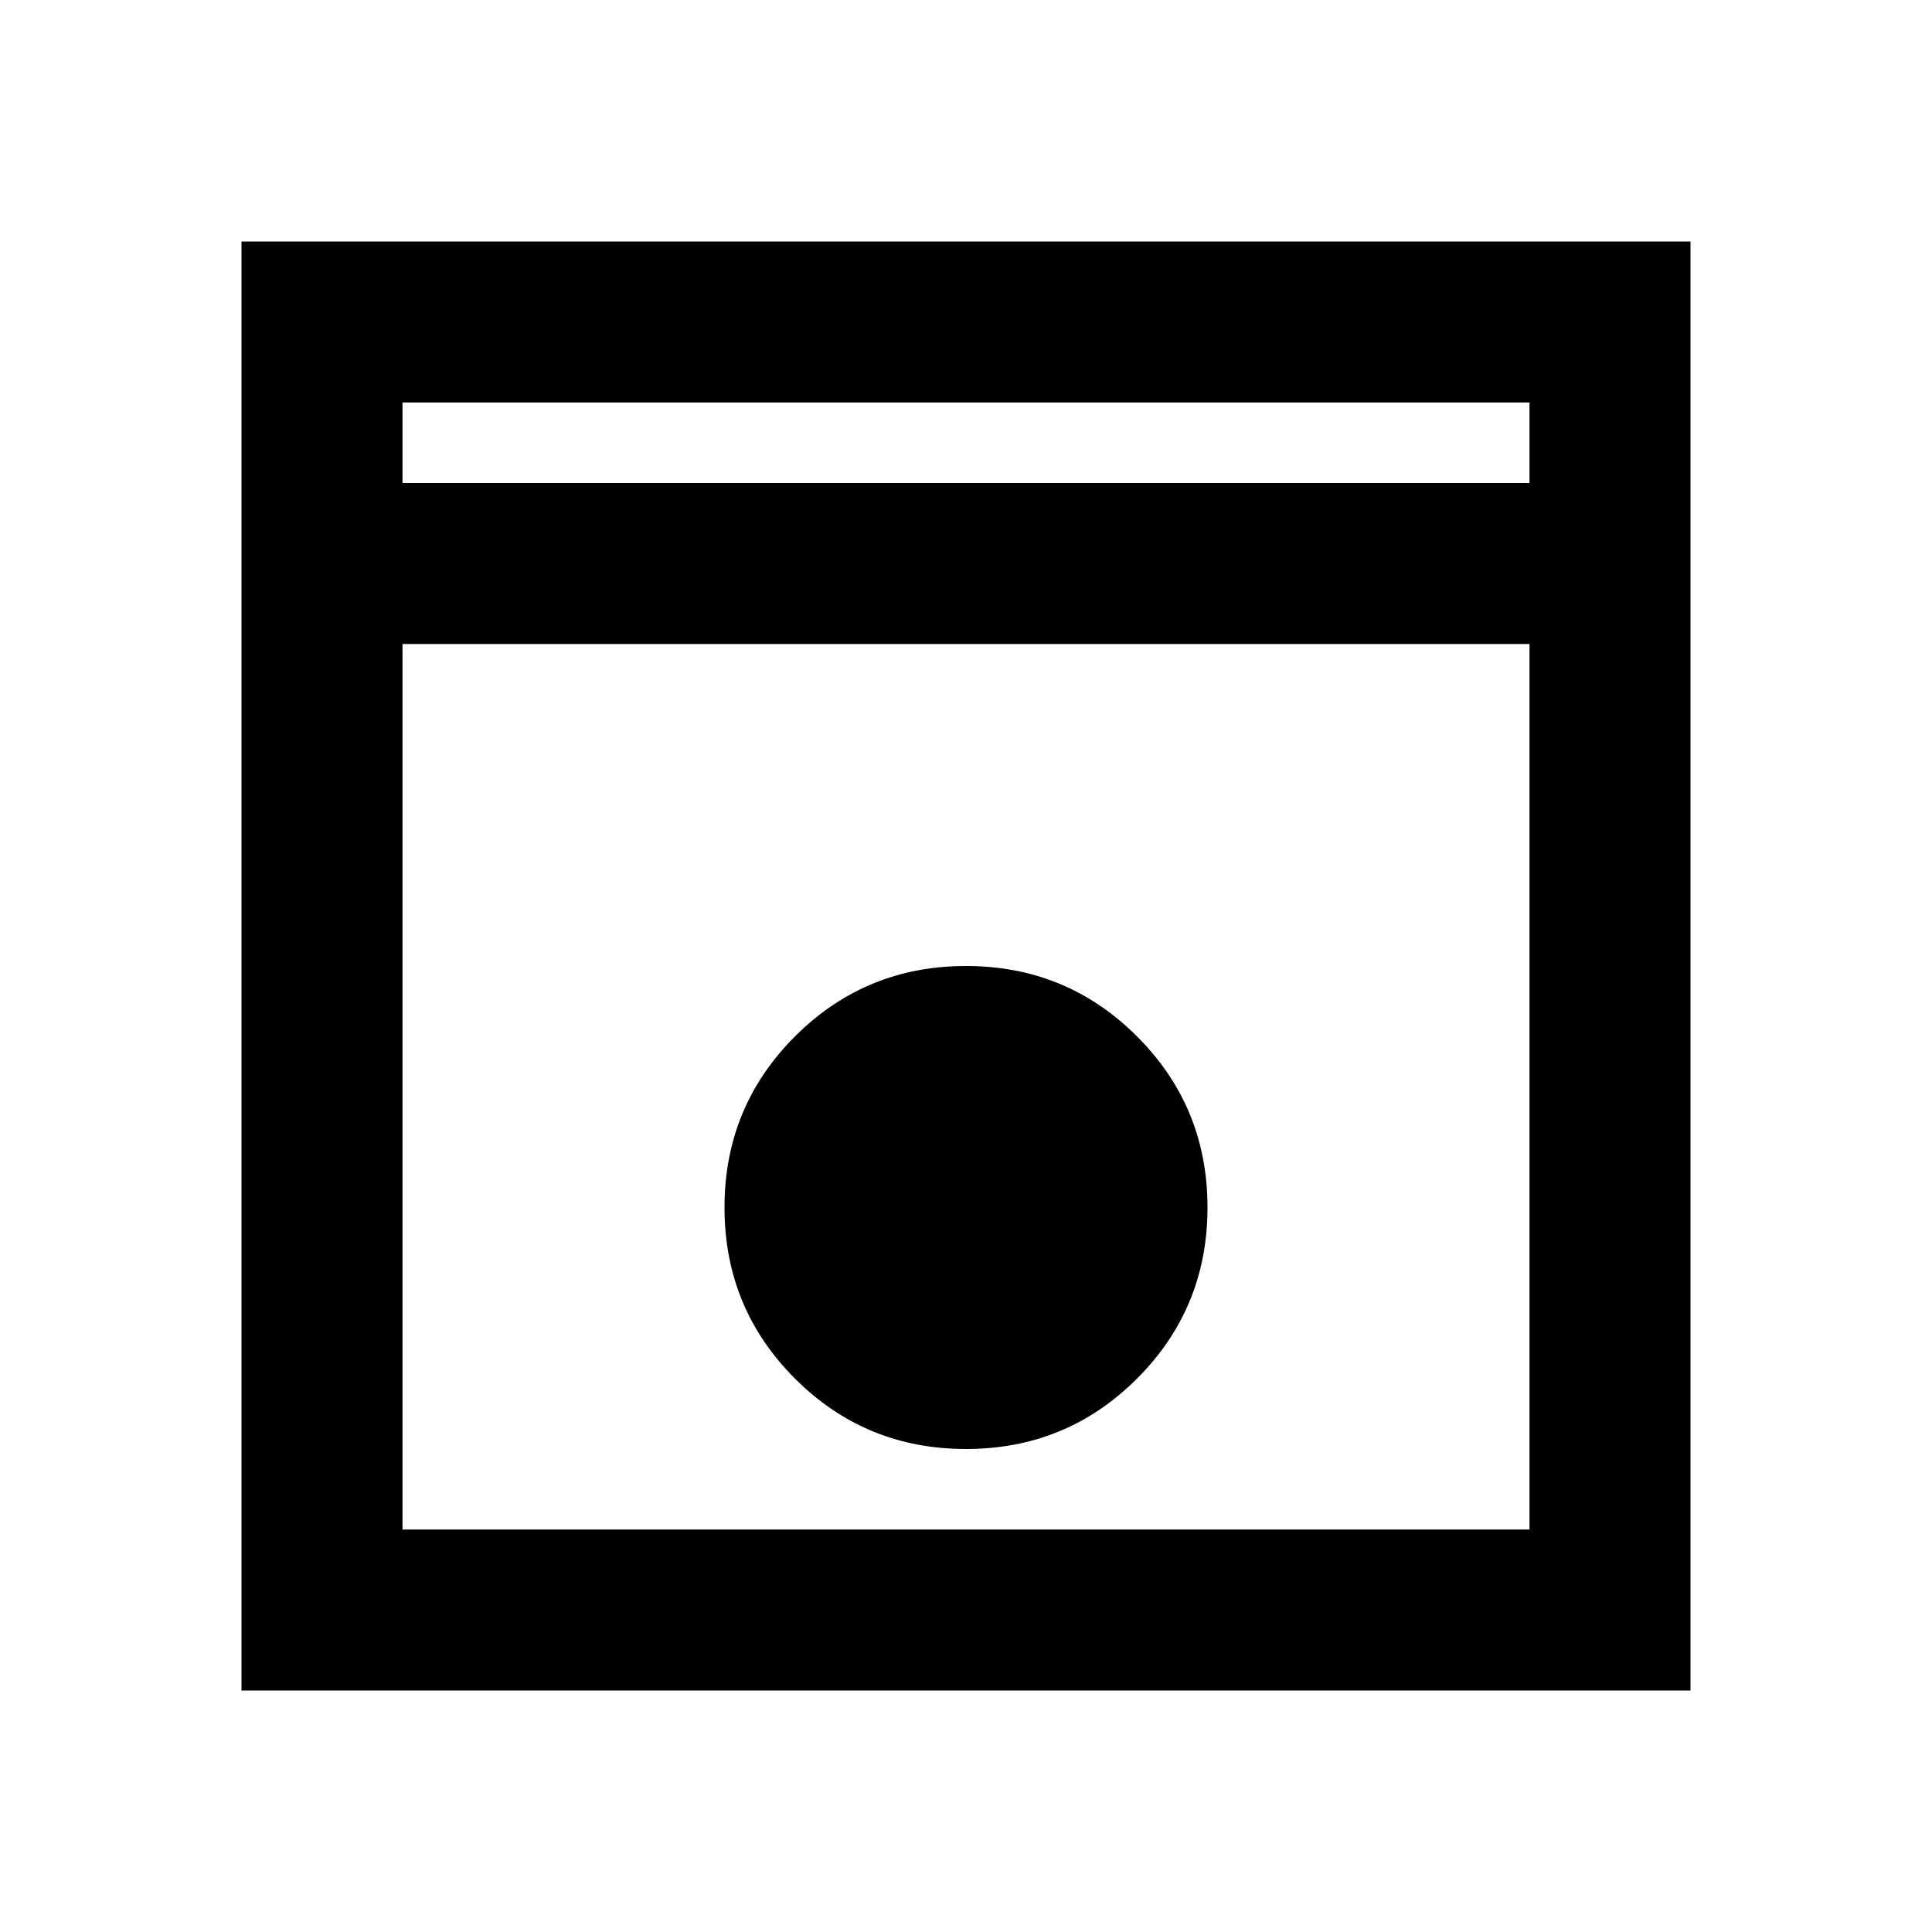
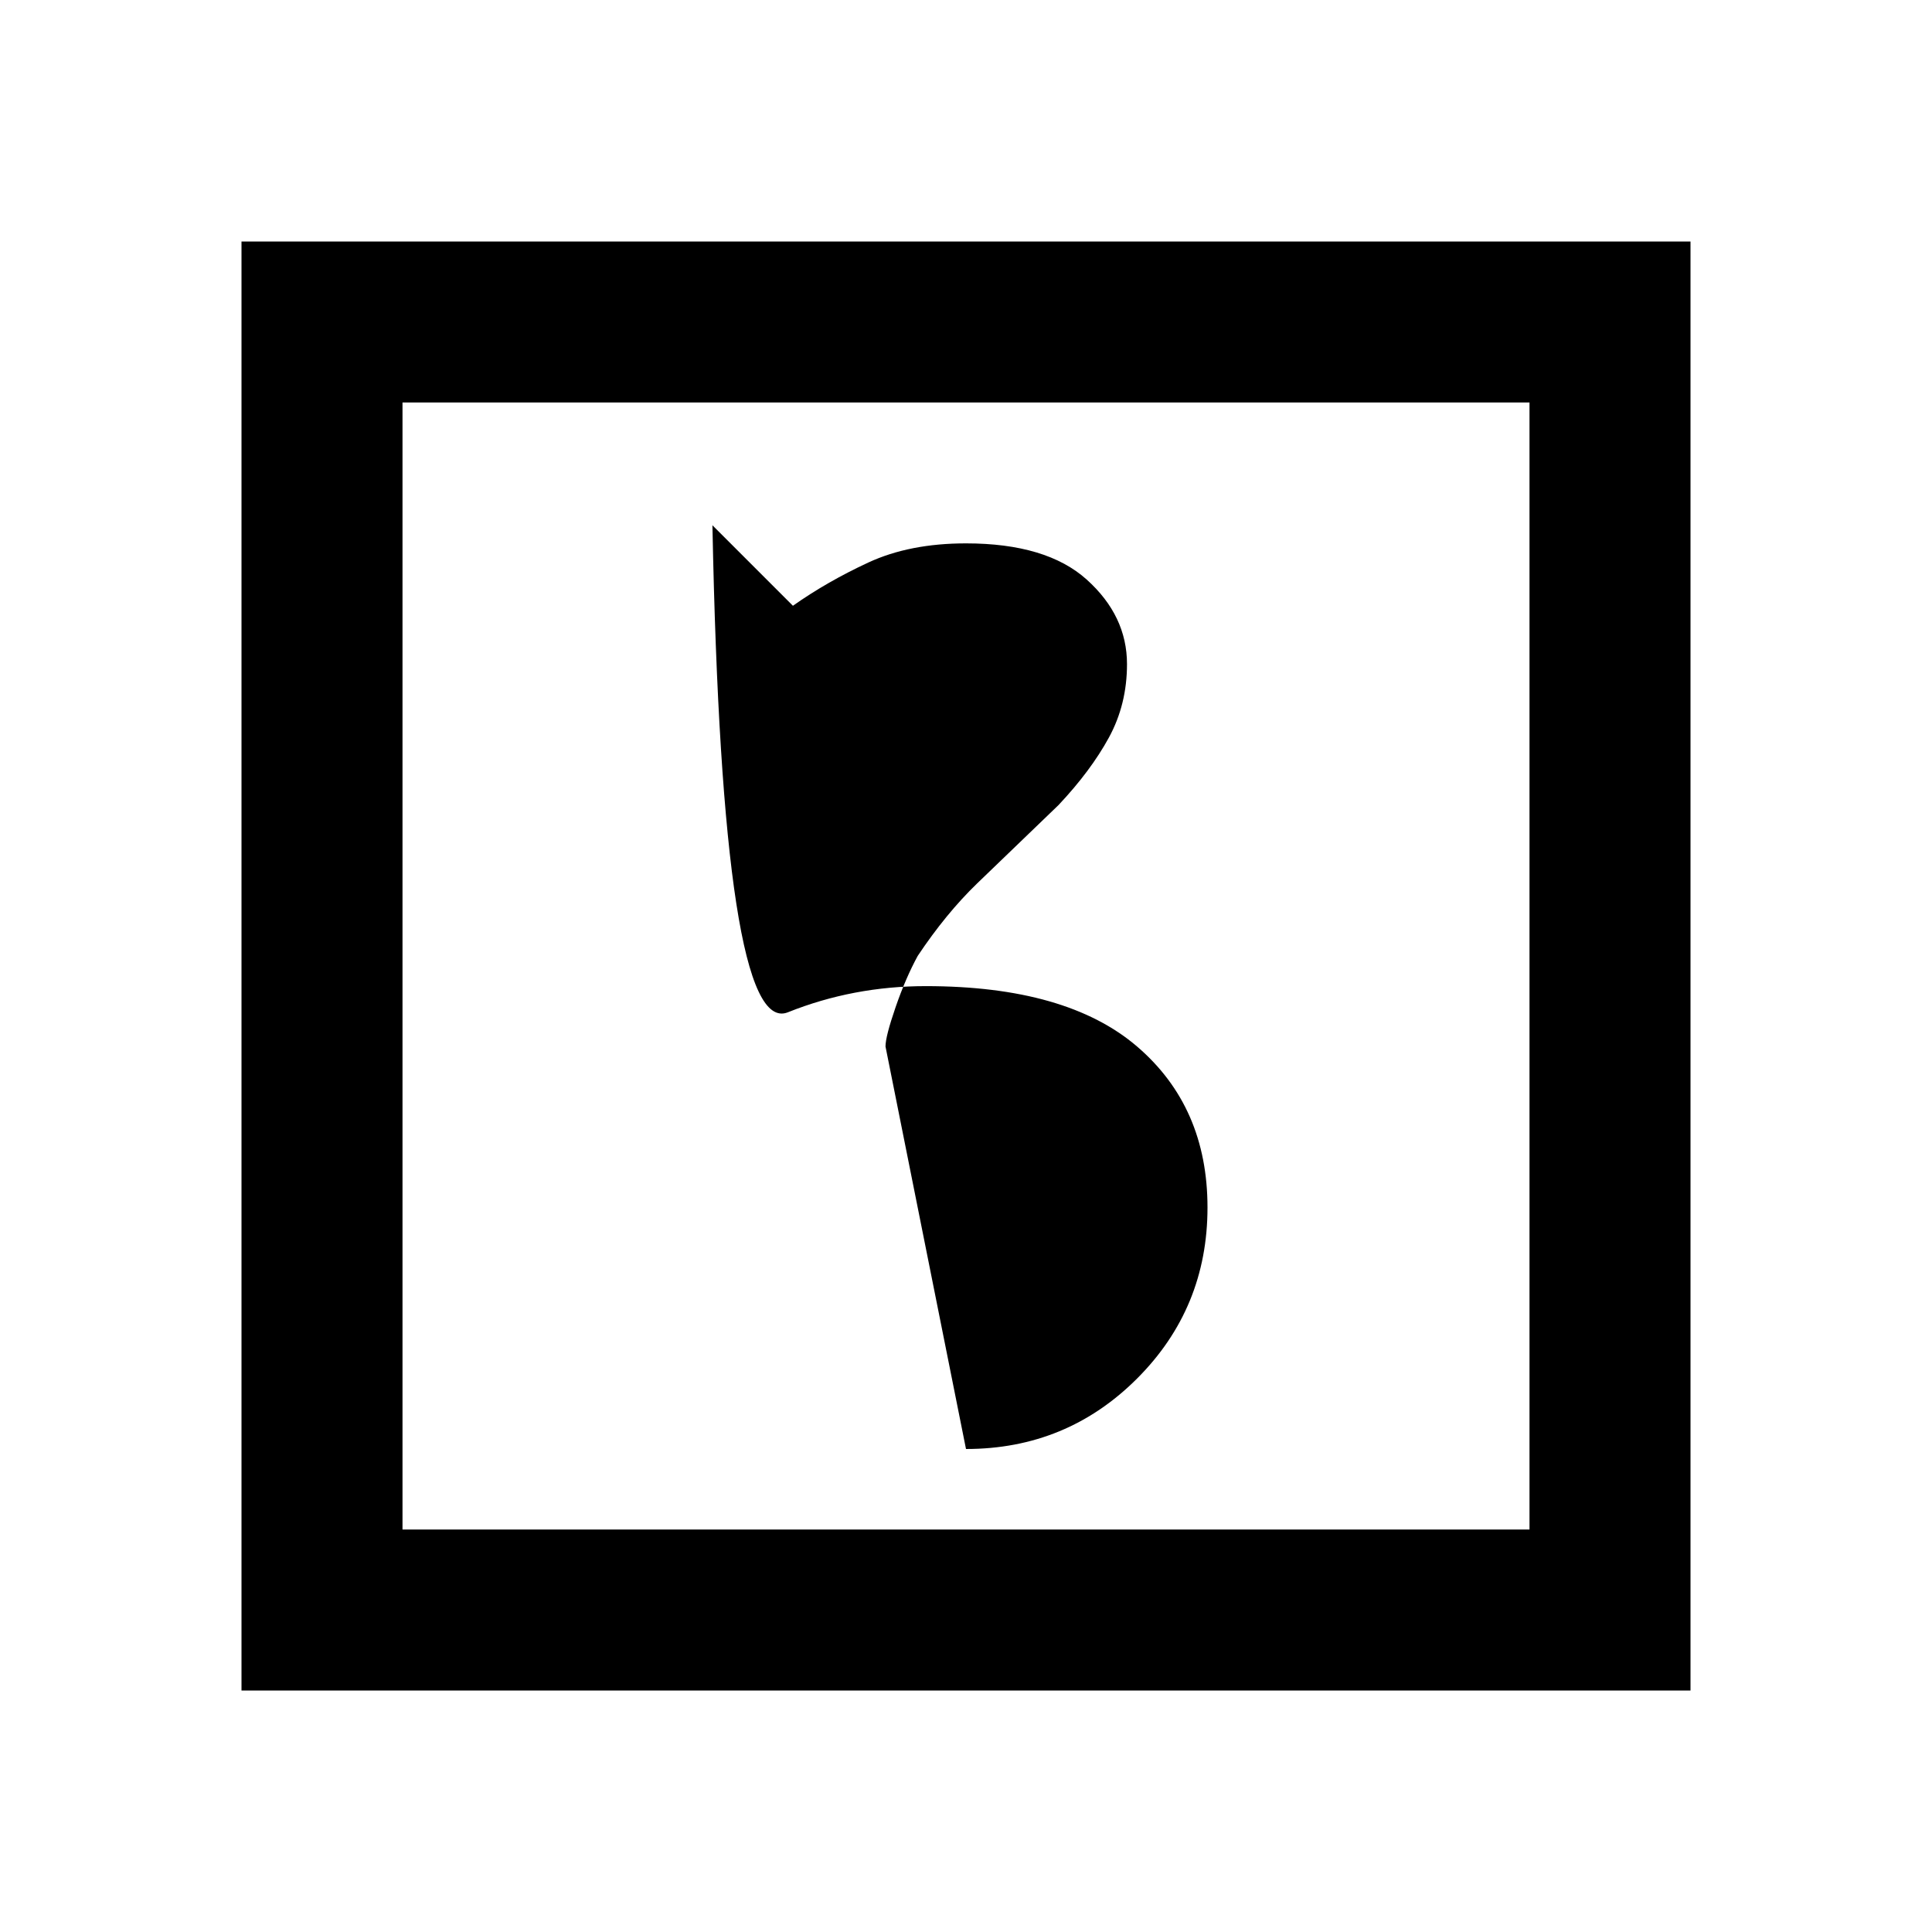
<svg xmlns="http://www.w3.org/2000/svg" height="24" viewBox="0 -960 960 960" width="24">
-   <path fill="#000000" d="M120-120v-720h720v720H120Zm80-80h560v-560H200v560Zm280-40q50 0 85-35t35-85q0-50-35-85t-85-35q-50 0-85 35t-35 85q0 50 35 85t85 35ZM200-640h560v-80H200v80Zm0 0v-80 80-80 80Z" />
+   <path fill="#000000" d="M120-120v-720h720v720H120Zm80-80h560v-560H200v560Zm280-40q50 0 85-35t35-85q0-50-35-80t-105-30q-36 0-68.5 13T354-699l40 40q17-12 37.5-21.5T480-690q40 0 60 18t20 42q0 20-9 36.5T526-560q-25 24-40.5 39T456-485q-6 11-11 25.5t-5 19.5Z" />
</svg>
